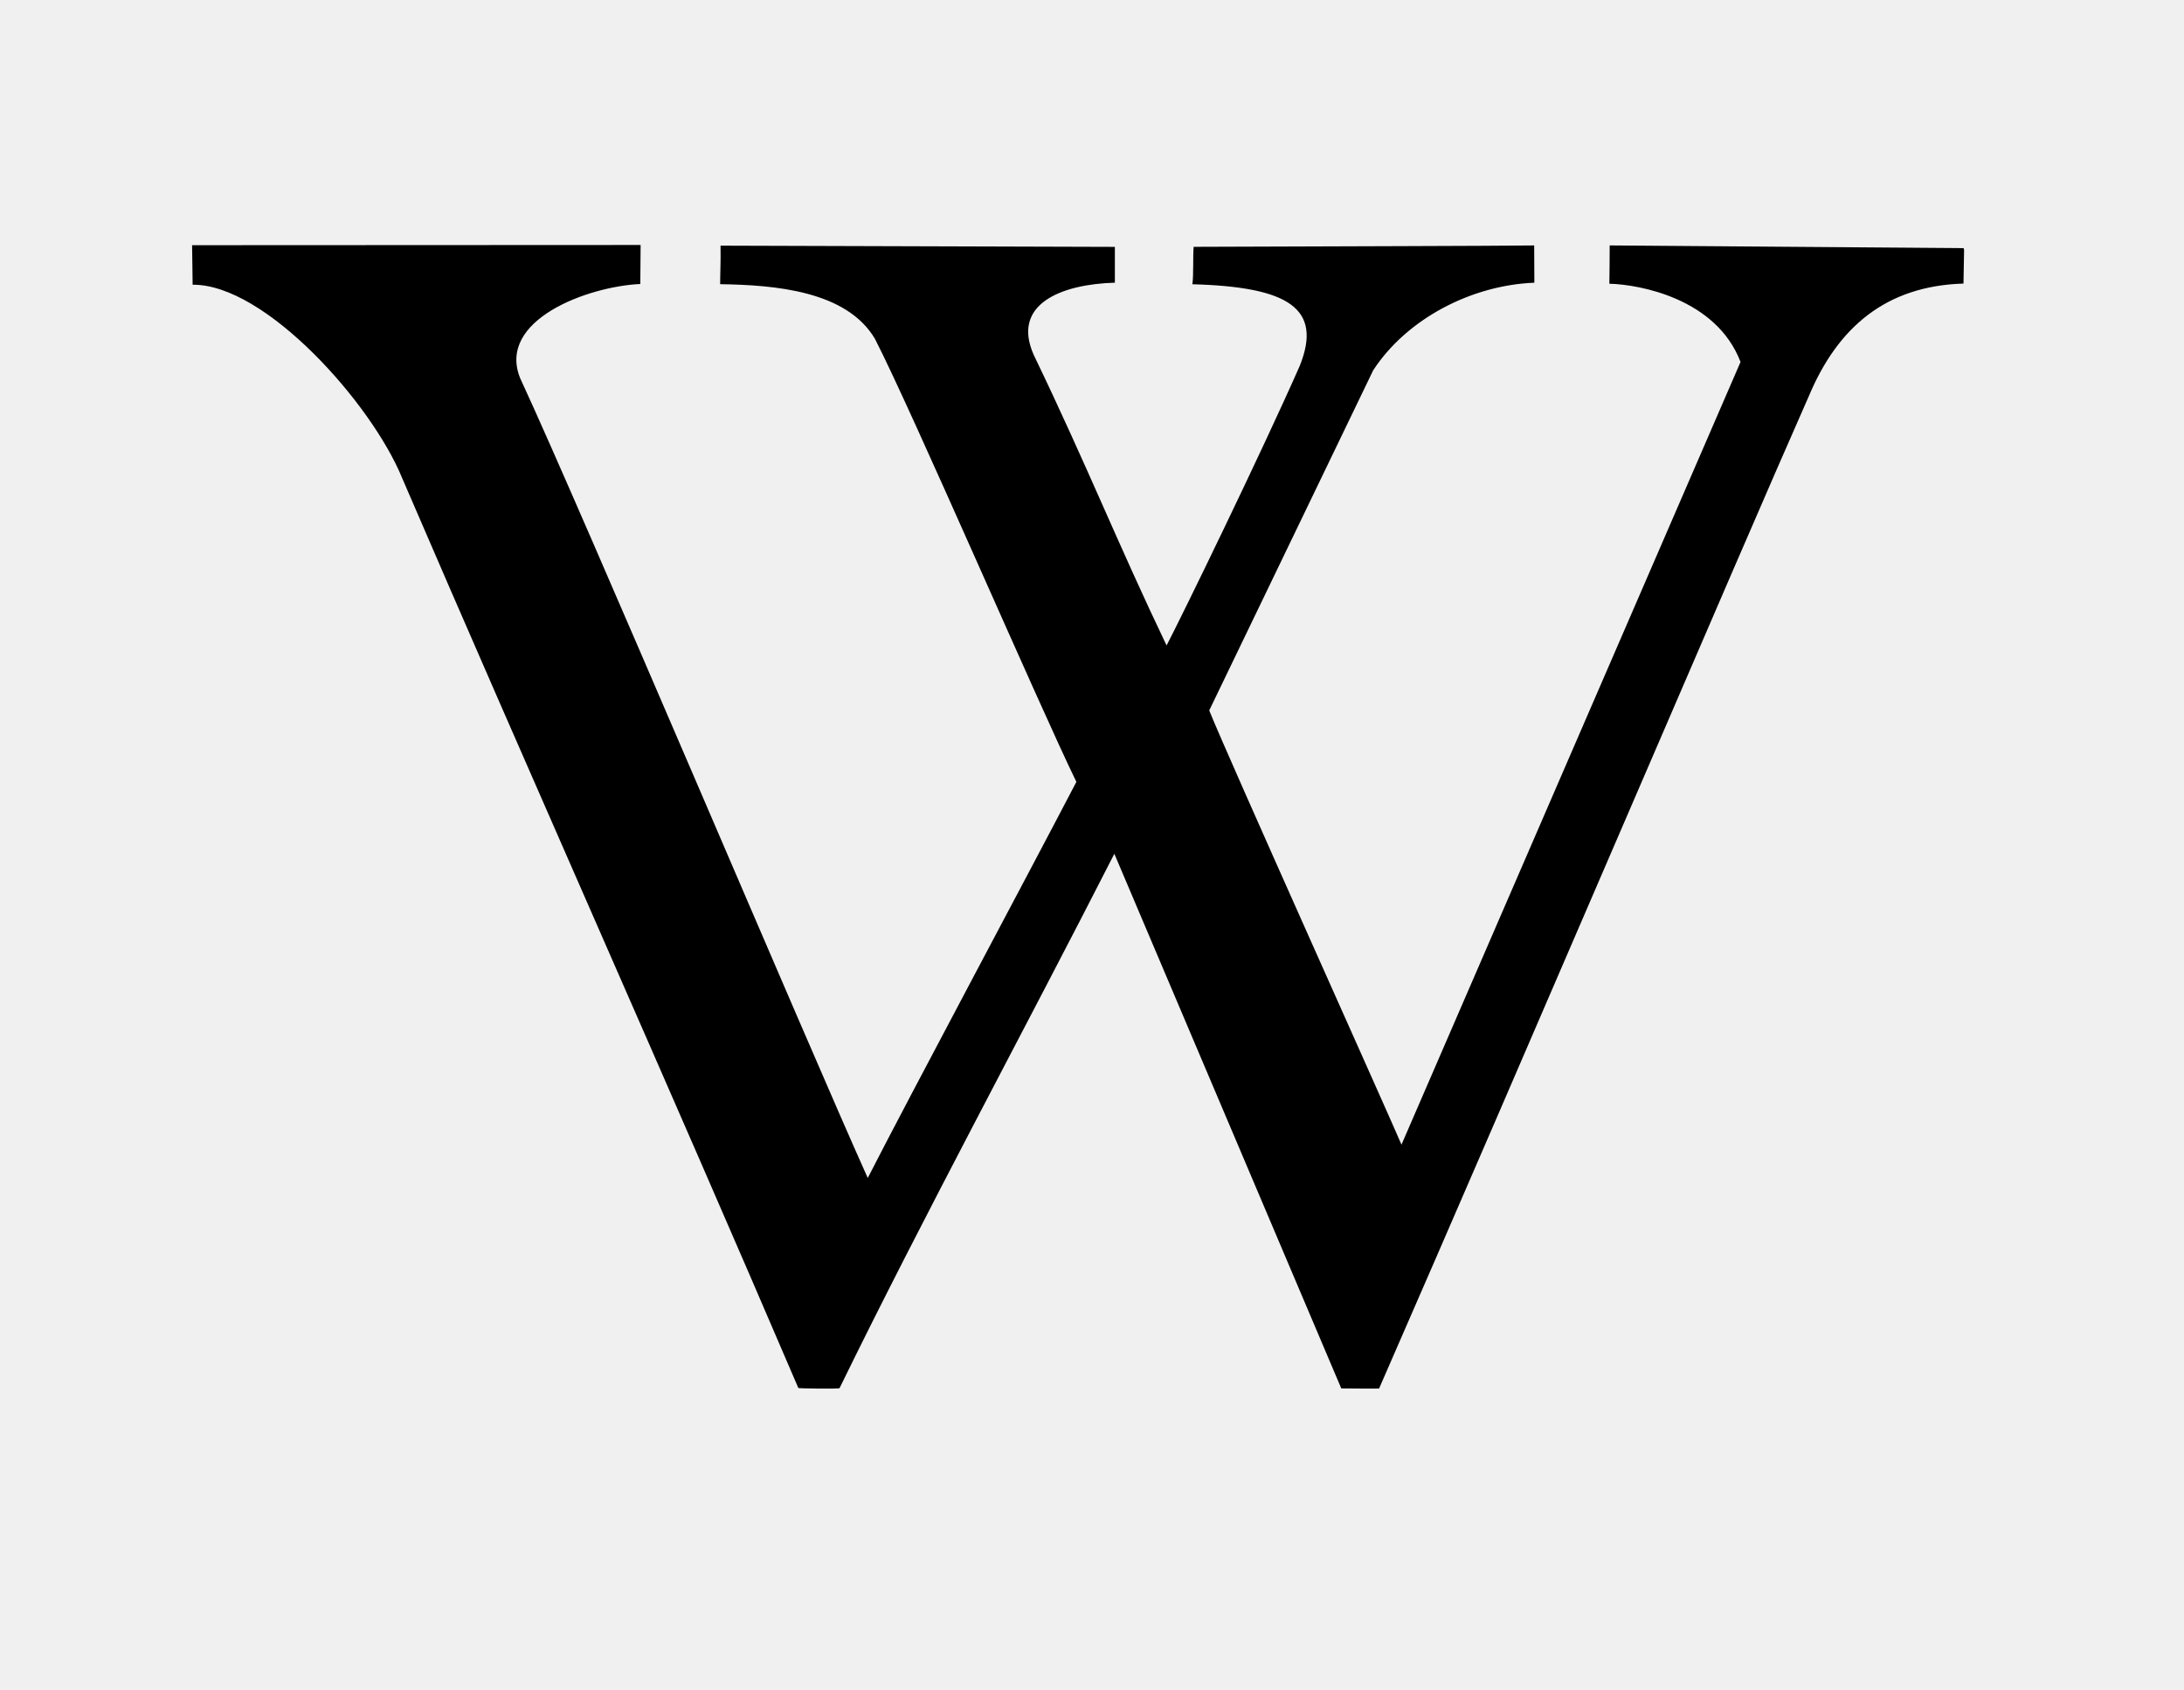
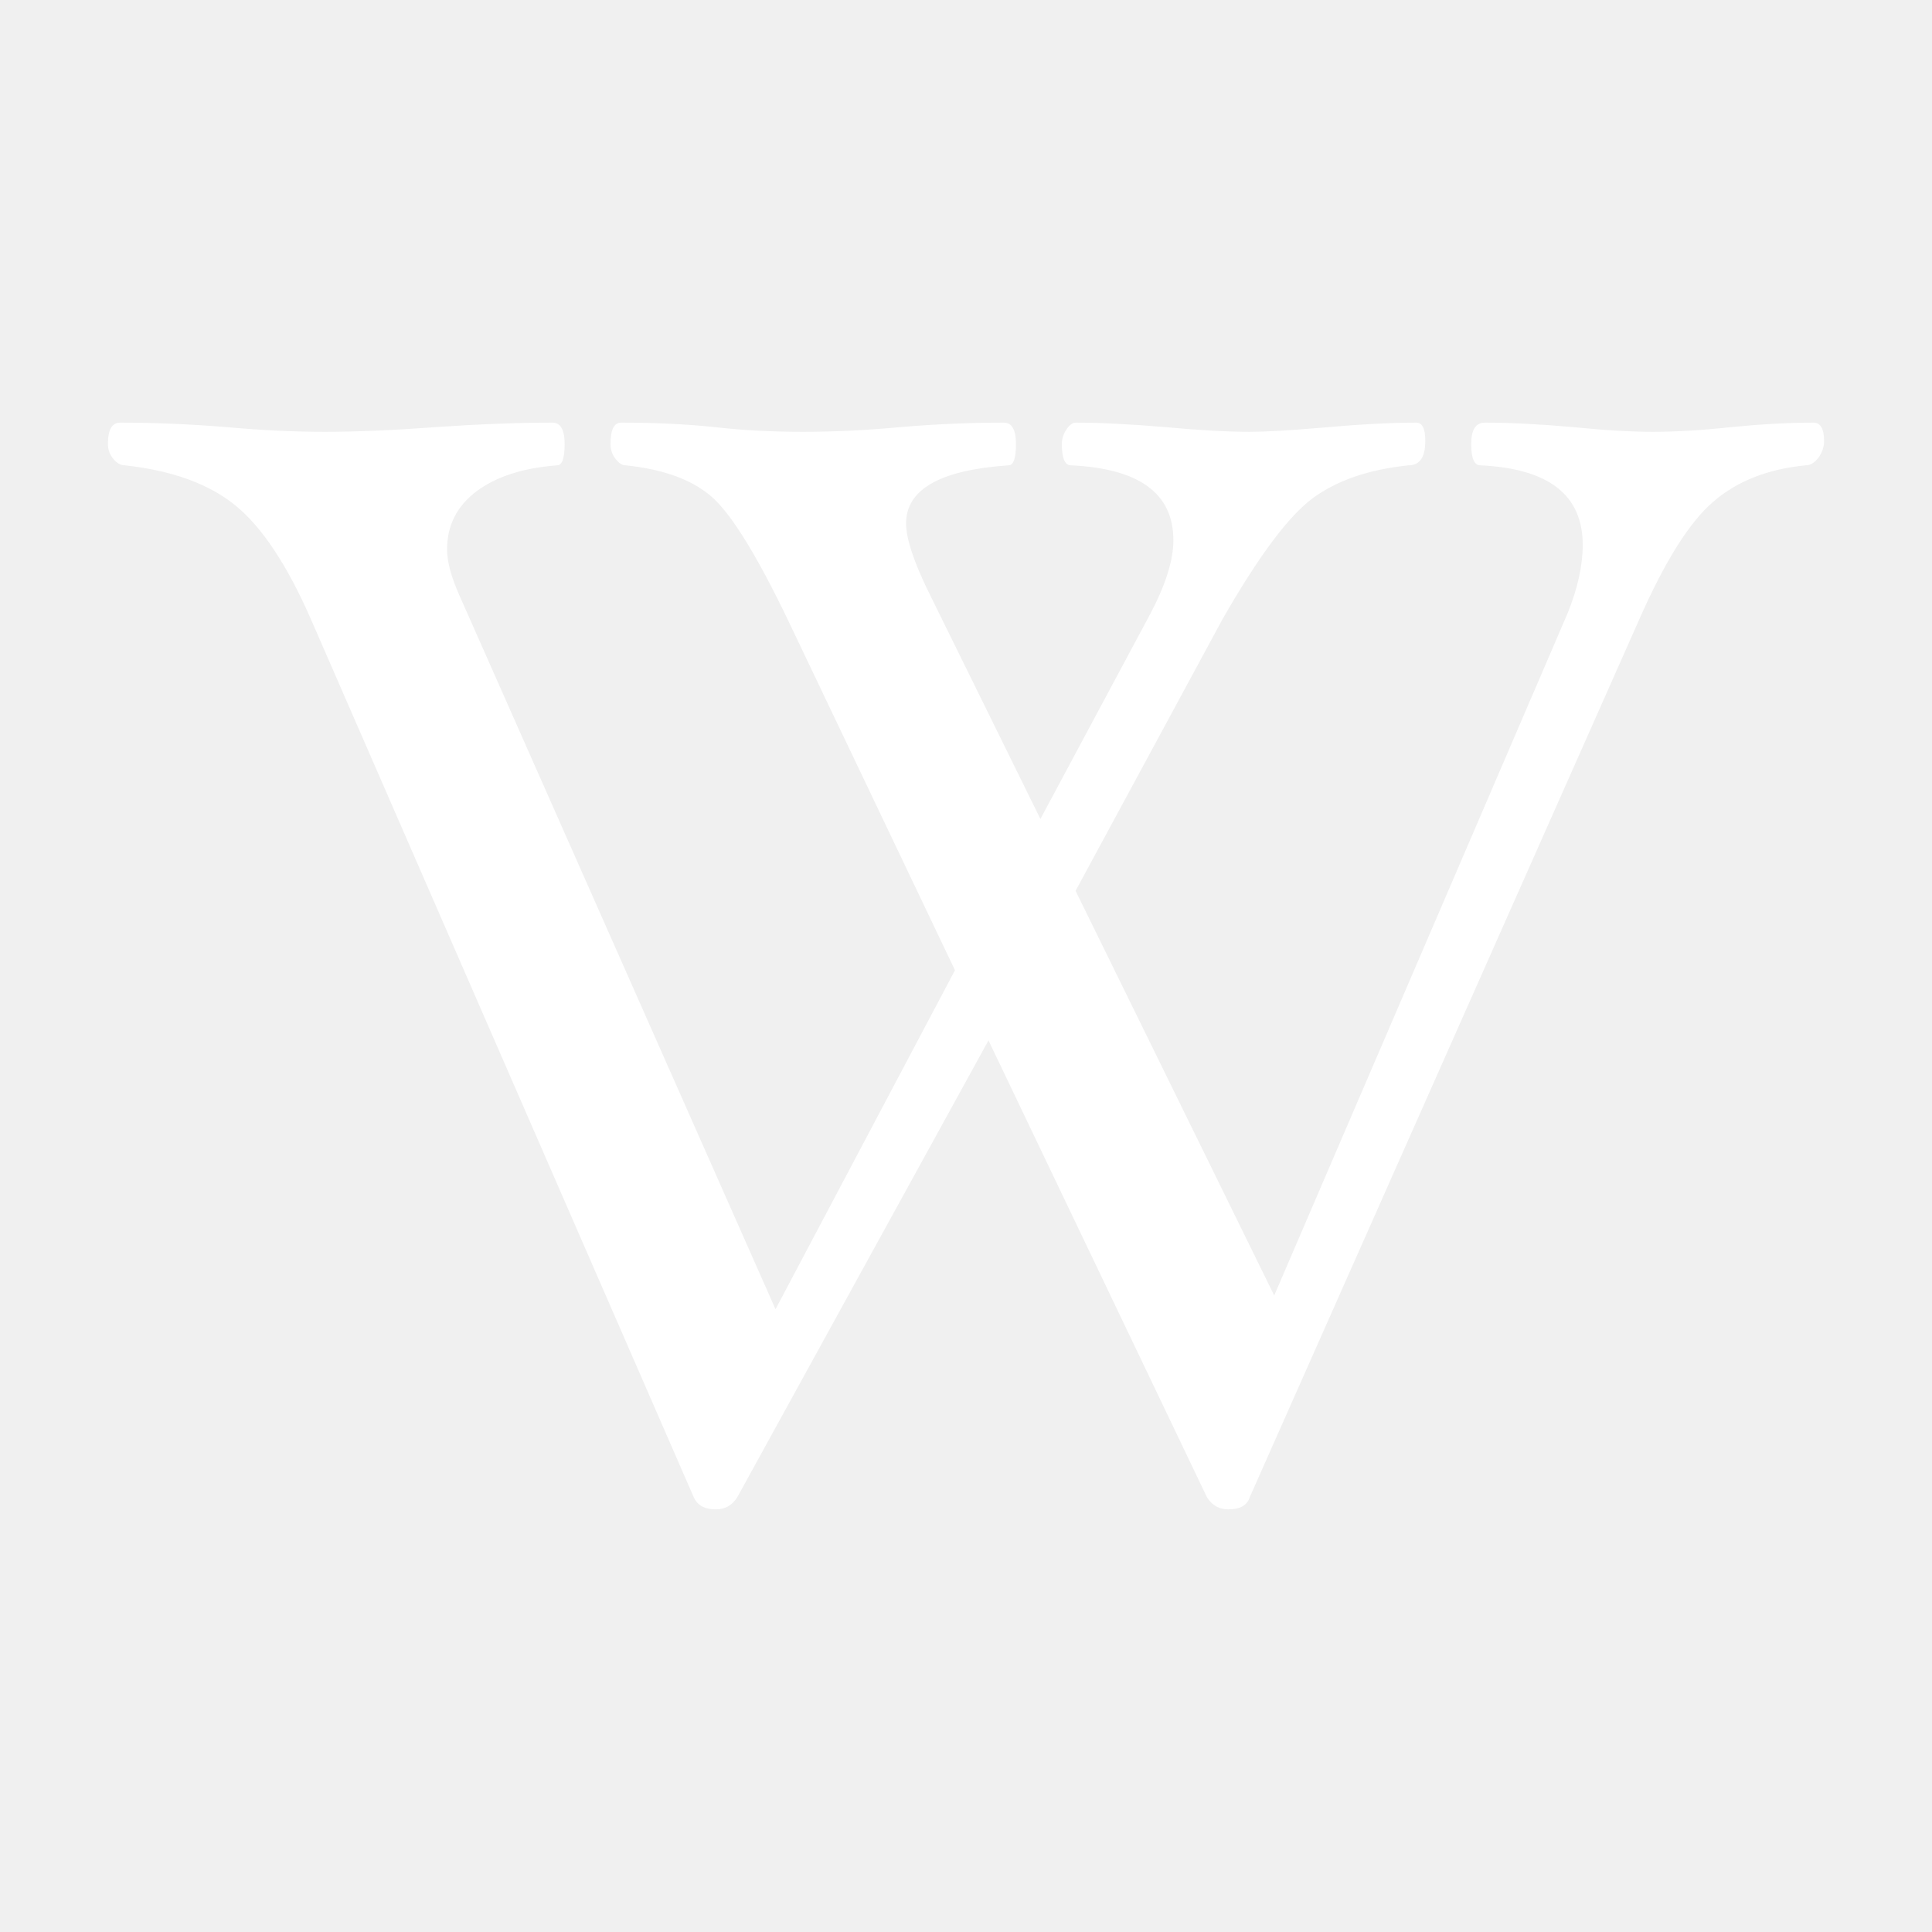
- <svg xmlns="http://www.w3.org/2000/svg" id="svg2" width="2560" height="1980" version="1.0">
-   <defs id="defs5" />
-   <path style="fill:black;stroke:none;stroke-opacity:1;fill-opacity:1" d="M 1572.185,1627.01 L 1306.182,1000.507 C 1200.789,1207.291 1084.02,1422.182 984.088,1626.683 C 983.535,1627.742 935.794,1627.12 935.773,1626.492 C 783.048,1270.103 624.717,916.062 471.261,559.949 C 435.67,472.896 311.057,332.856 225.801,333.652 C 225.77,323.537 225.298,300.999 225.16,287.33 L 750.9,287.081 L 750.542,332.794 C 688.796,335.672 582.118,375.057 609.732,443.221 C 683.864,603.2 946.231,1223.048 1017.141,1380.402 C 1066.641,1283.559 1204.814,1025.391 1261.683,916.235 C 1217.09,824.727 1069.697,483.019 1025.508,396.942 C 992.182,340.847 908.555,333.973 844.133,333.011 C 844.154,318.598 844.935,307.569 844.597,287.875 L 1306.814,289.299 L 1306.814,331.269 C 1244.22,333.007 1184.992,356.287 1211.797,416.092 C 1273.974,545.158 1310.245,637.016 1367.414,756.373 C 1385.674,721.421 1479.024,529.767 1523.579,428.571 C 1550.515,361.354 1510.307,336.122 1397.69,333.095 C 1399.18,322.035 1398.198,299.824 1399.144,289.24 C 1542.864,288.699 1759.875,288.196 1798.303,287.616 L 1798.515,331.294 C 1725.152,334.14 1649.269,373.233 1609.622,433.884 L 1417.409,832.521 C 1438.518,885.309 1623.293,1295.807 1642.77,1341.335 L 2040.176,424.184 C 2011.912,349.905 1921.707,333.323 1886.441,332.486 C 1886.694,320.676 1886.714,302.631 1886.813,287.6 L 2301.661,290.756 L 2302.224,292.852 L 2301.515,332.294 C 2210.503,335.037 2154.204,383.699 2120.566,463.481 C 2037.899,650.219 1785.177,1241.676 1616.501,1627.141 C 1616.28,1627.353 1572.282,1627.076 1572.185,1627.01 z " id="path1873" />
+ <svg xmlns="http://www.w3.org/2000/svg" width="128" height="128" stroke-miterlimit="10" style="shape-rendering:geometricPrecision; fill-rule:evenodd">
+   <path d="M 120.85,29.21 C 120.85,29.62 120.72,29.99 120.47,30.33 C 120.21,30.66 119.94,30.83 119.63,30.83 C 117.14,31.07 115.09,31.87 113.51,33.24 C 111.92,34.6 110.29,37.21 108.6,41.05 L 82.8,99.19 C 82.63,99.73 82.16,100 81.38,100 C 80.77,100 80.3,99.73 79.96,99.19 L 65.49,68.93 L 48.85,99.19 C 48.51,99.73 48.04,100 47.43,100 C 46.69,100 46.2,99.73 45.96,99.19 L 20.61,41.05 C 19.03,37.44 17.36,34.92 15.6,33.49 C 13.85,32.06 11.4,31.17 8.27,30.83 C 8,30.83 7.74,30.69 7.51,30.4 C 7.27,30.12 7.15,29.79 7.15,29.42 C 7.15,28.47 7.42,28 7.96,28 C 10.22,28 12.58,28.1 15.05,28.3 C 17.34,28.51 19.5,28.61 21.52,28.61 C 23.58,28.61 26.01,28.51 28.81,28.3 C 31.74,28.1 34.34,28 36.6,28 C 37.14,28 37.41,28.47 37.41,29.42 C 37.41,30.36 37.24,30.83 36.91,30.83 C 34.65,31 32.87,31.58 31.57,32.55 C 30.27,33.53 29.62,34.81 29.62,36.4 C 29.62,37.21 29.89,38.22 30.43,39.43 L 51.38,86.74 L 63.27,64.28 L 52.19,41.05 C 50.2,36.91 48.56,34.23 47.28,33.03 C 46,31.84 44.06,31.1 41.46,30.83 C 41.22,30.83 41,30.69 40.78,30.4 C 40.56,30.12 40.45,29.79 40.45,29.42 C 40.45,28.47 40.68,28 41.16,28 C 43.42,28 45.49,28.1 47.38,28.3 C 49.2,28.51 51.14,28.61 53.2,28.61 C 55.22,28.61 57.36,28.51 59.62,28.3 C 61.95,28.1 64.24,28 66.5,28 C 67.04,28 67.31,28.47 67.31,29.42 C 67.31,30.36 67.15,30.83 66.81,30.83 C 62.29,31.14 60.03,32.42 60.03,34.68 C 60.03,35.69 60.55,37.26 61.6,39.38 L 68.93,54.26 L 76.22,40.65 C 77.23,38.73 77.74,37.11 77.74,35.79 C 77.74,32.69 75.48,31.04 70.96,30.83 C 70.55,30.83 70.35,30.36 70.35,29.42 C 70.35,29.08 70.45,28.76 70.65,28.46 C 70.86,28.15 71.06,28 71.26,28 C 72.88,28 74.87,28.1 77.23,28.3 C 79.49,28.51 81.35,28.61 82.8,28.61 C 83.84,28.61 85.38,28.52 87.4,28.35 C 89.96,28.12 92.11,28 93.83,28 C 94.23,28 94.43,28.4 94.43,29.21 C 94.43,30.29 94.06,30.83 93.32,30.83 C 90.69,31.1 88.57,31.83 86.97,33.01 C 85.37,34.19 83.37,36.87 80.98,41.05 L 71.26,59.02 L 84.42,85.83 L 103.85,40.65 C 104.52,39 104.86,37.48 104.86,36.1 C 104.86,32.79 102.6,31.04 98.08,30.83 C 97.67,30.83 97.47,30.36 97.47,29.42 C 97.47,28.47 97.77,28 98.38,28 C 100.03,28 101.99,28.1 104.25,28.3 C 106.34,28.51 108.1,28.61 109.51,28.61 C 111,28.61 112.72,28.51 114.67,28.3 C 116.7,28.1 118.52,28 120.14,28 C 120.61,28 120.85,28.4 120.85,29.21 z" fill="#FFFFFF" />
</svg>
